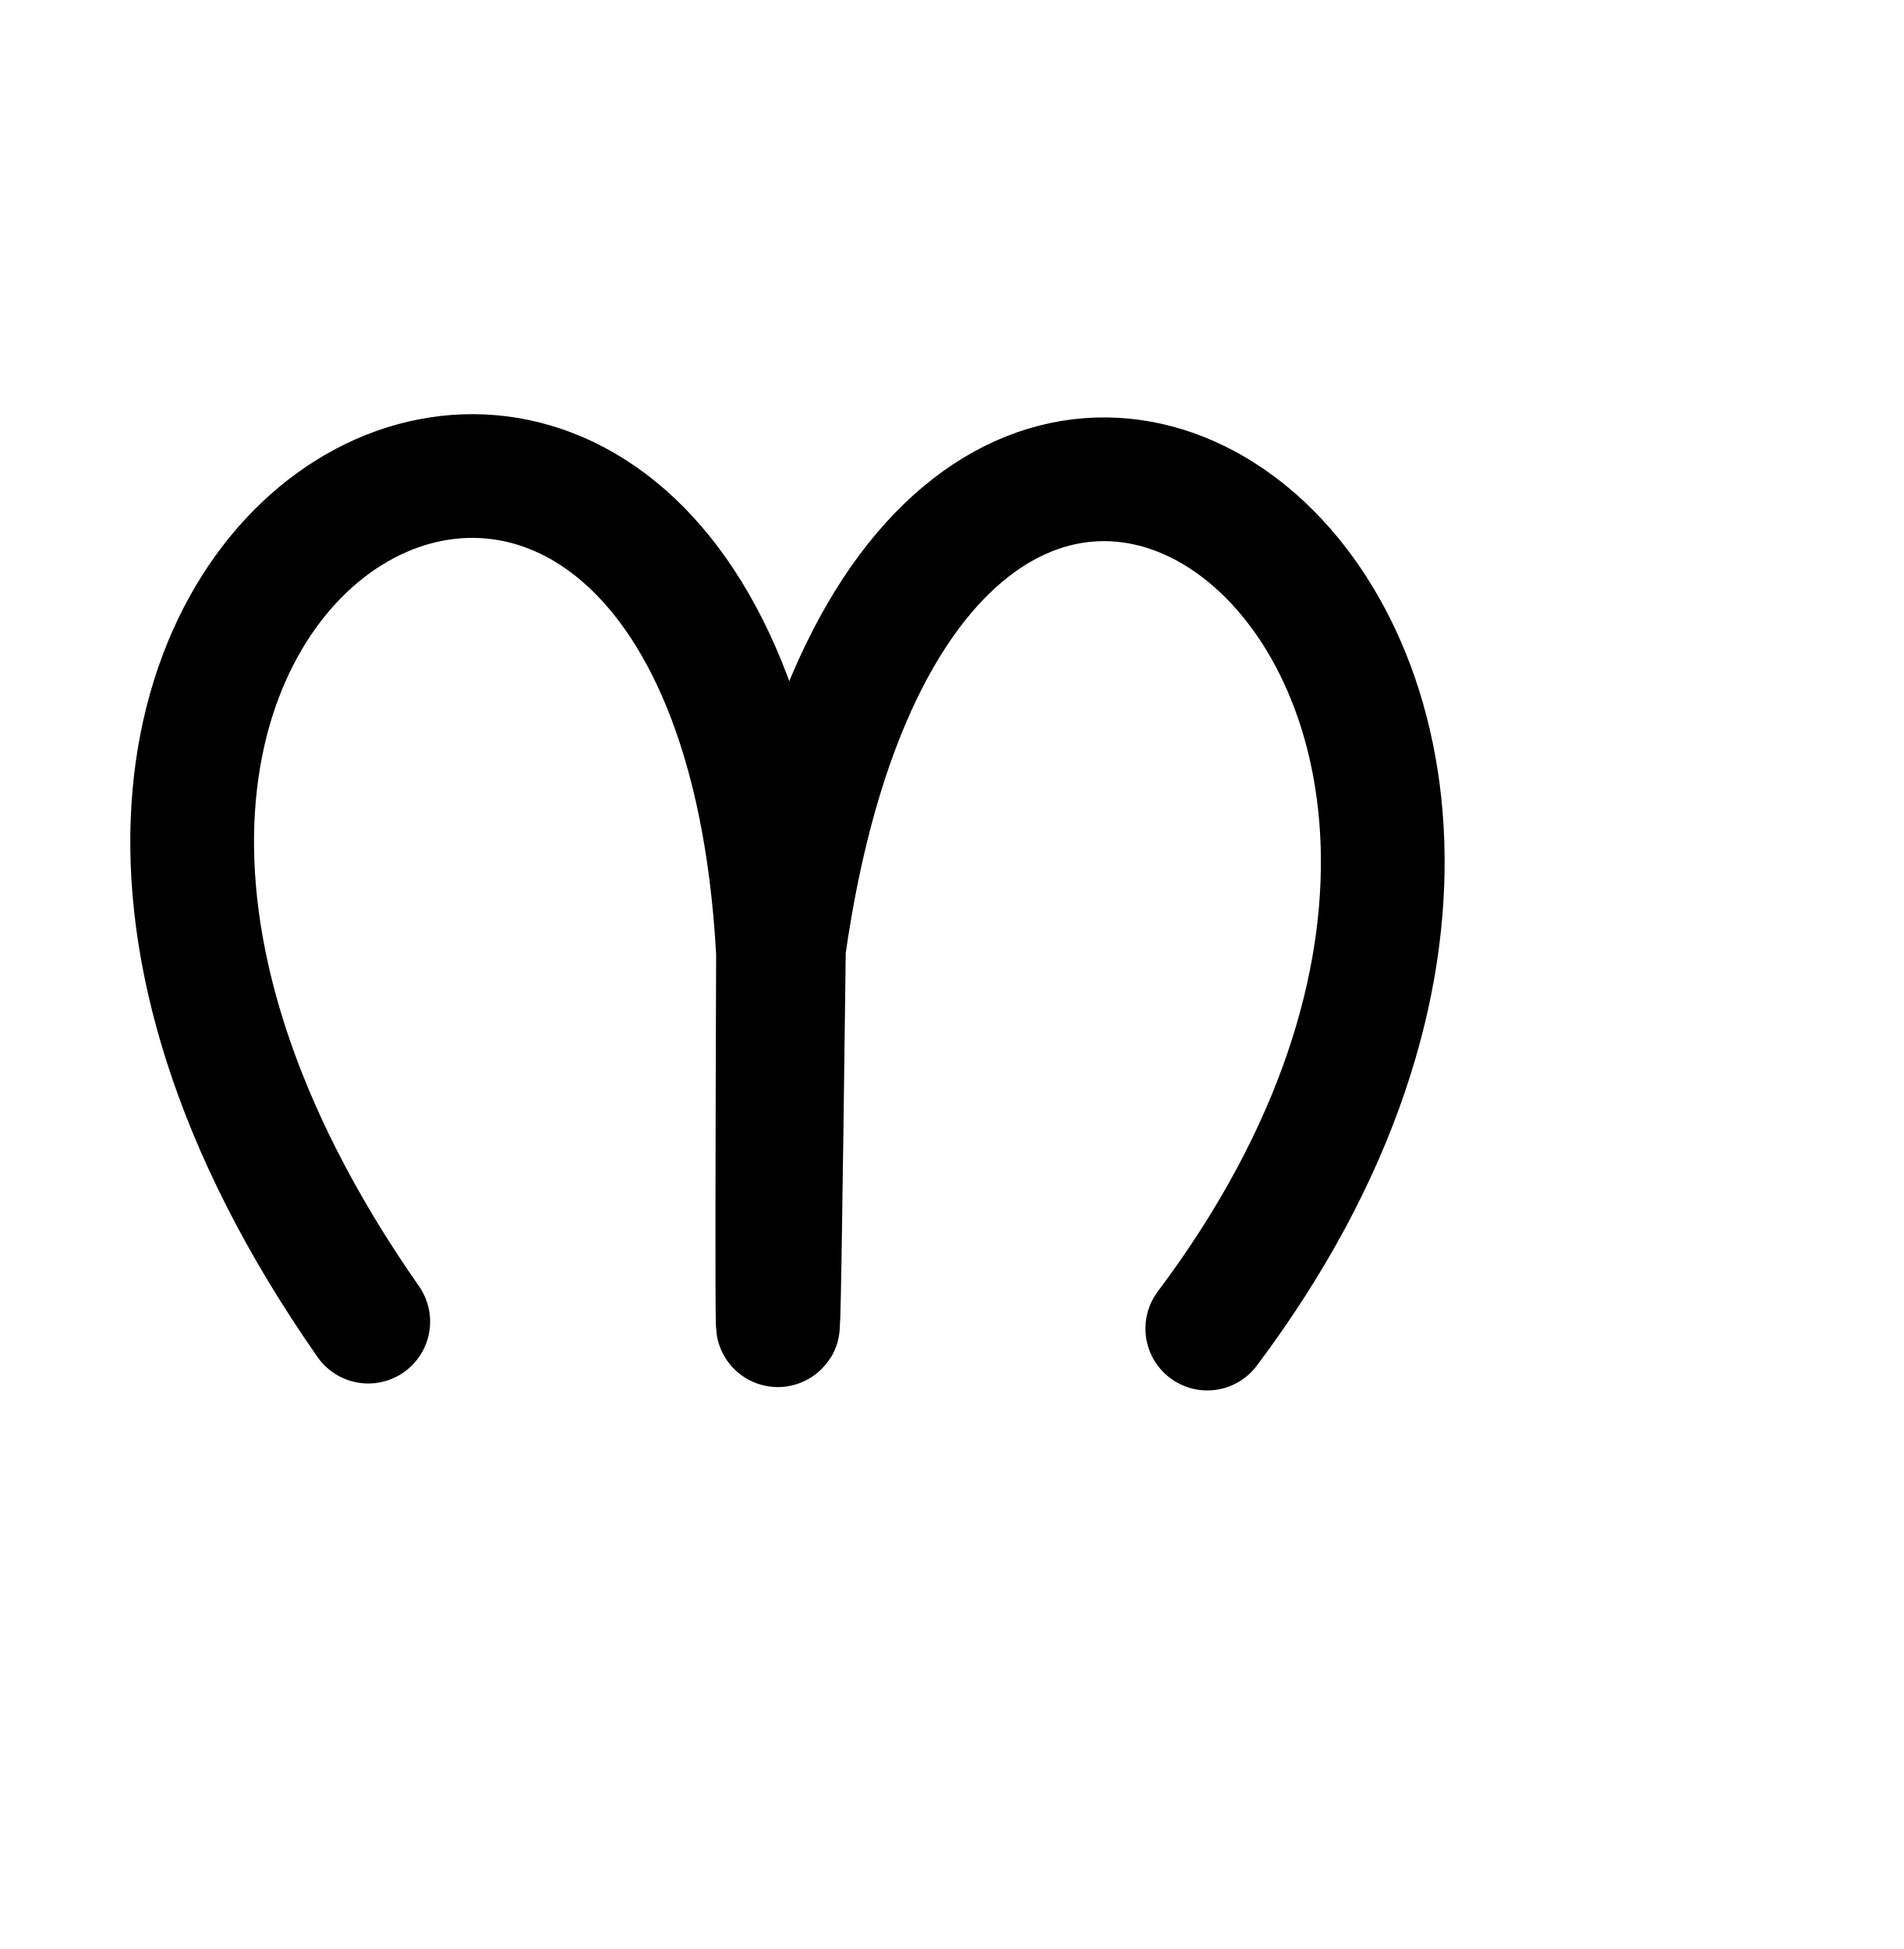
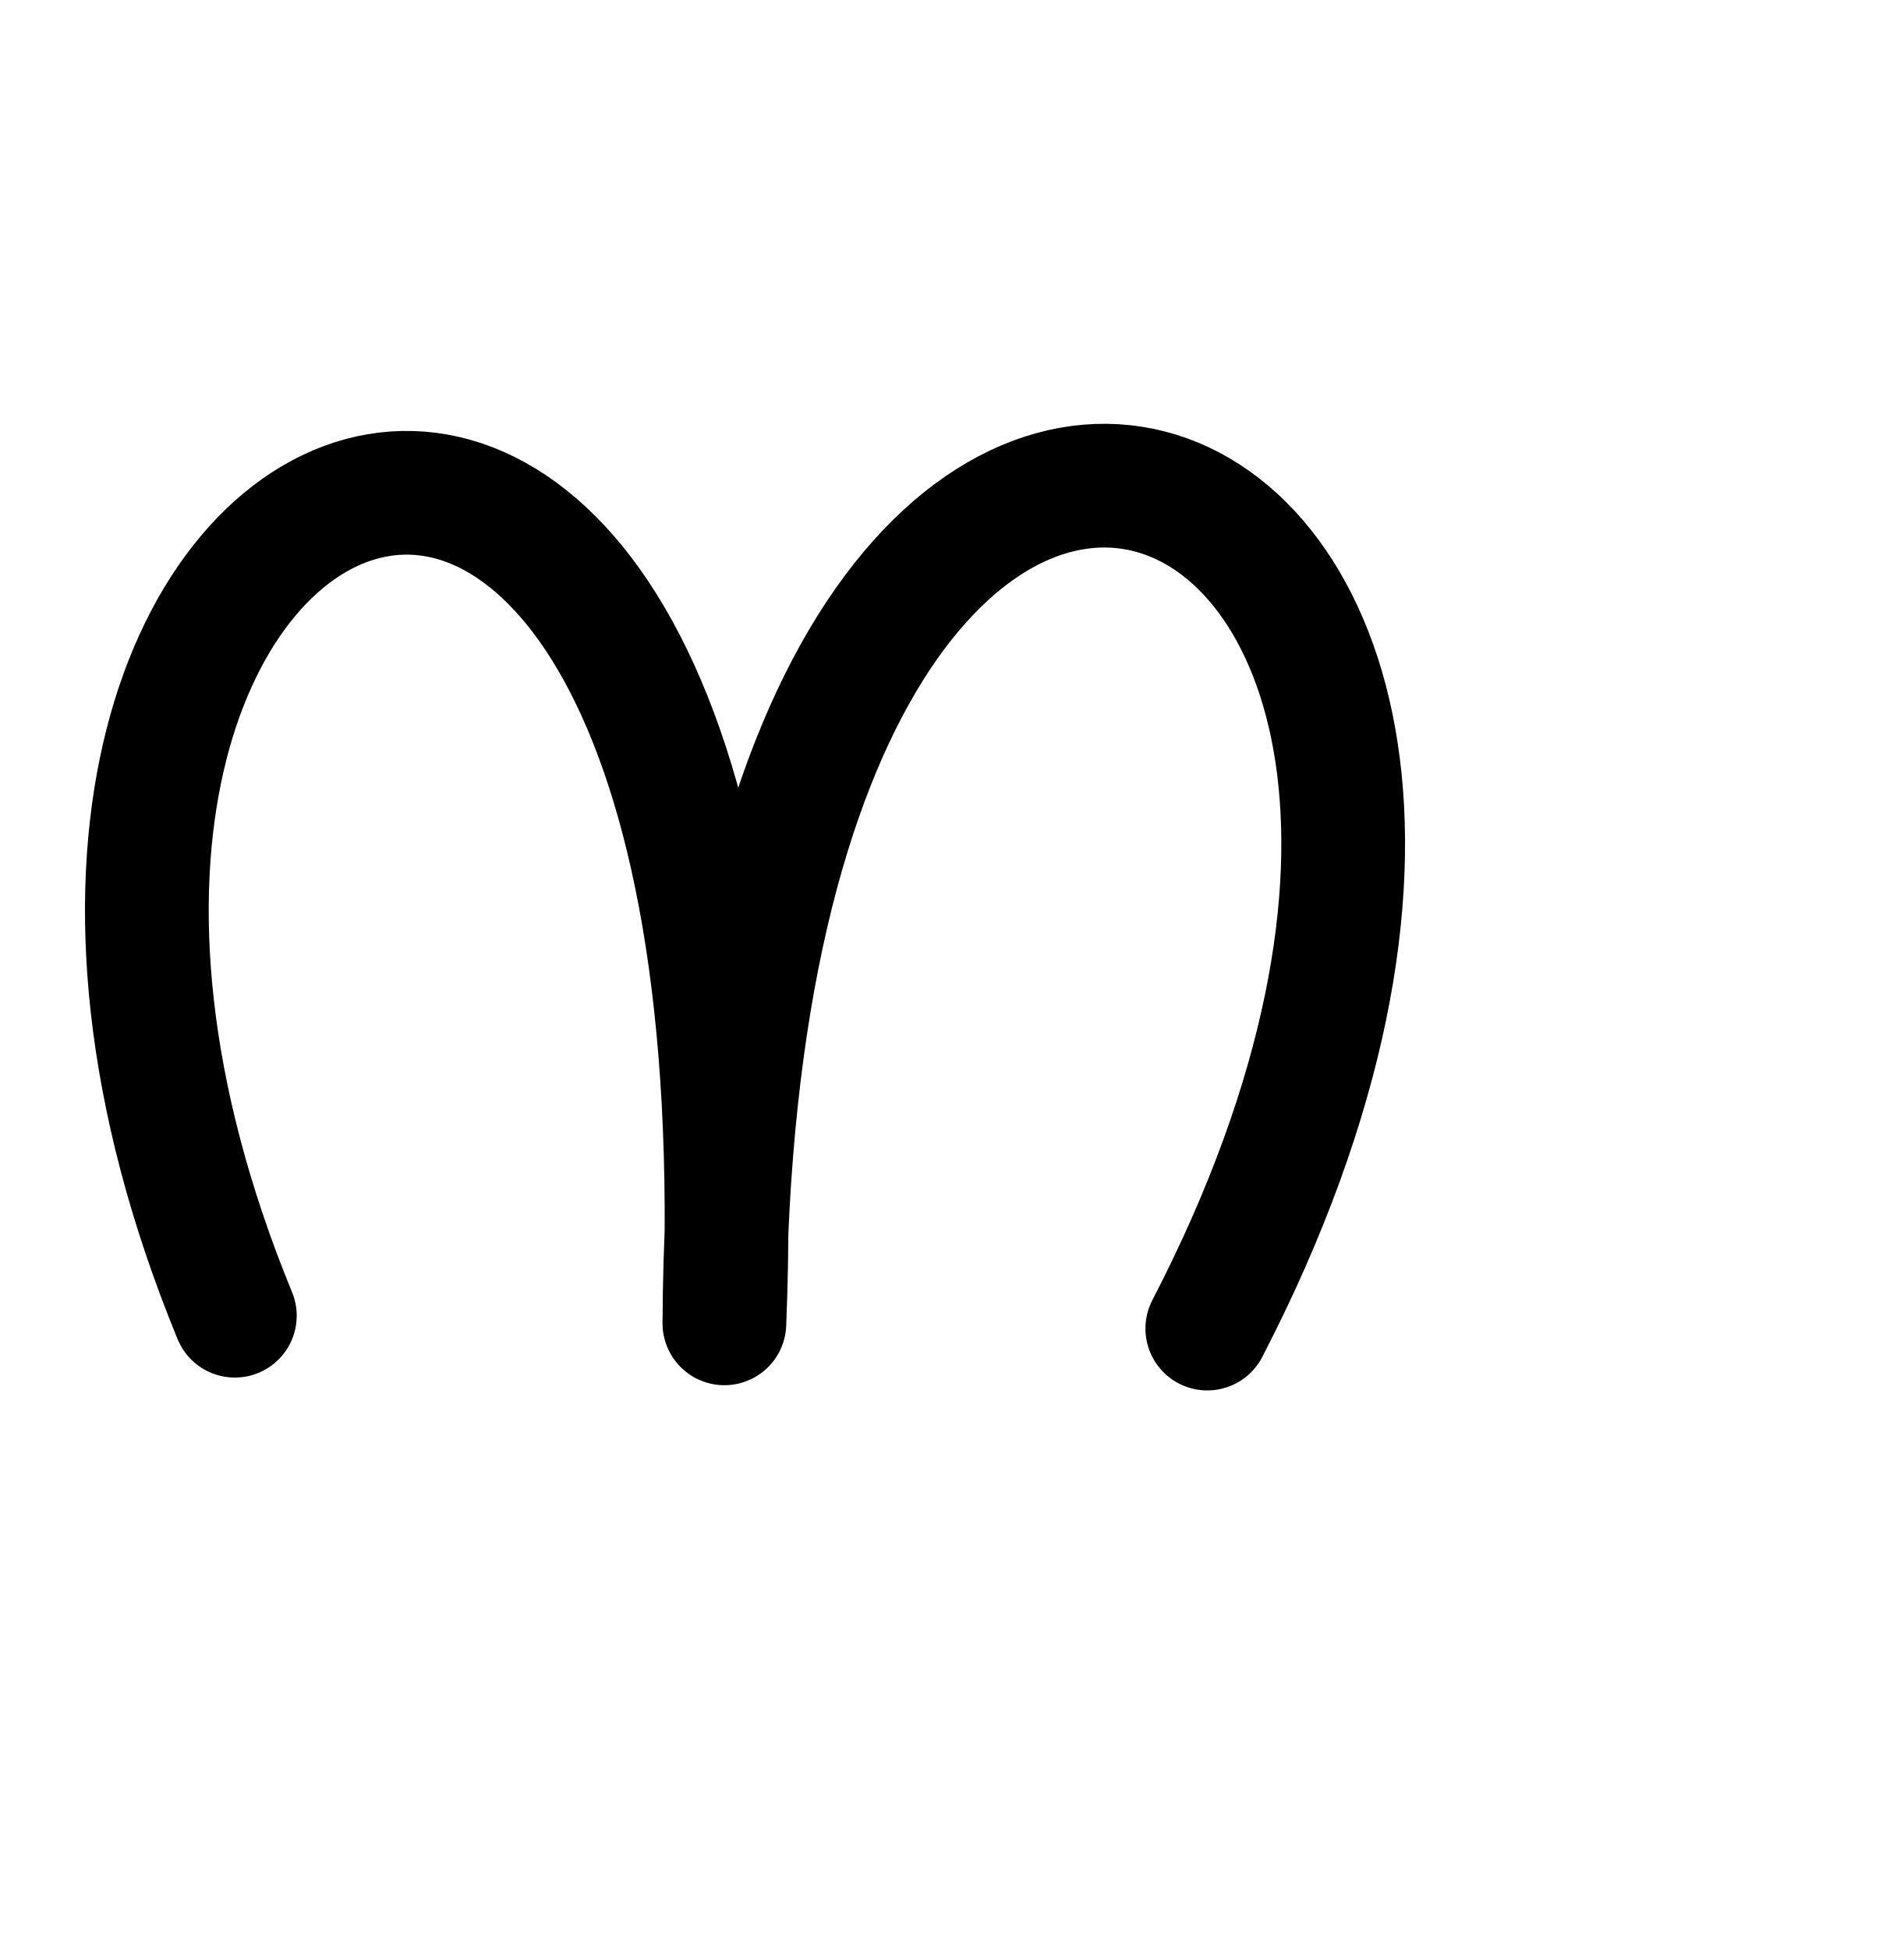
<svg xmlns="http://www.w3.org/2000/svg" width="2000" height="2048" id="svg2992" version="1.1">
  <defs id="defs5498">
    </defs>
  <g id="layer1" transform="translate(0,1048)">
-     <path style="fill:none;stroke:#000000;stroke-width:130;stroke-linecap:round;stroke-linejoin:round;stroke-miterlimit:4;stroke-dasharray:none;stroke-opacity:1" d="M 386.922,340.761 C -192,-488 768,-968 817.424,-46.904 816,376 816,568 823.642,-51.622 960,-1016 1824,-392 1268.477,348.061" id="path3879" />
+     <path style="fill:none;stroke:#000000;stroke-width:130;stroke-linecap:round;stroke-linejoin:round;stroke-miterlimit:4;stroke-dasharray:none;stroke-opacity:1" d="M 246.747,334.531 C -140.175,-606.23 816,-1016 761.095,342.565 768,-1016 1776,-632 1268.477,348.061" id="path3879" />
  </g>
</svg>
